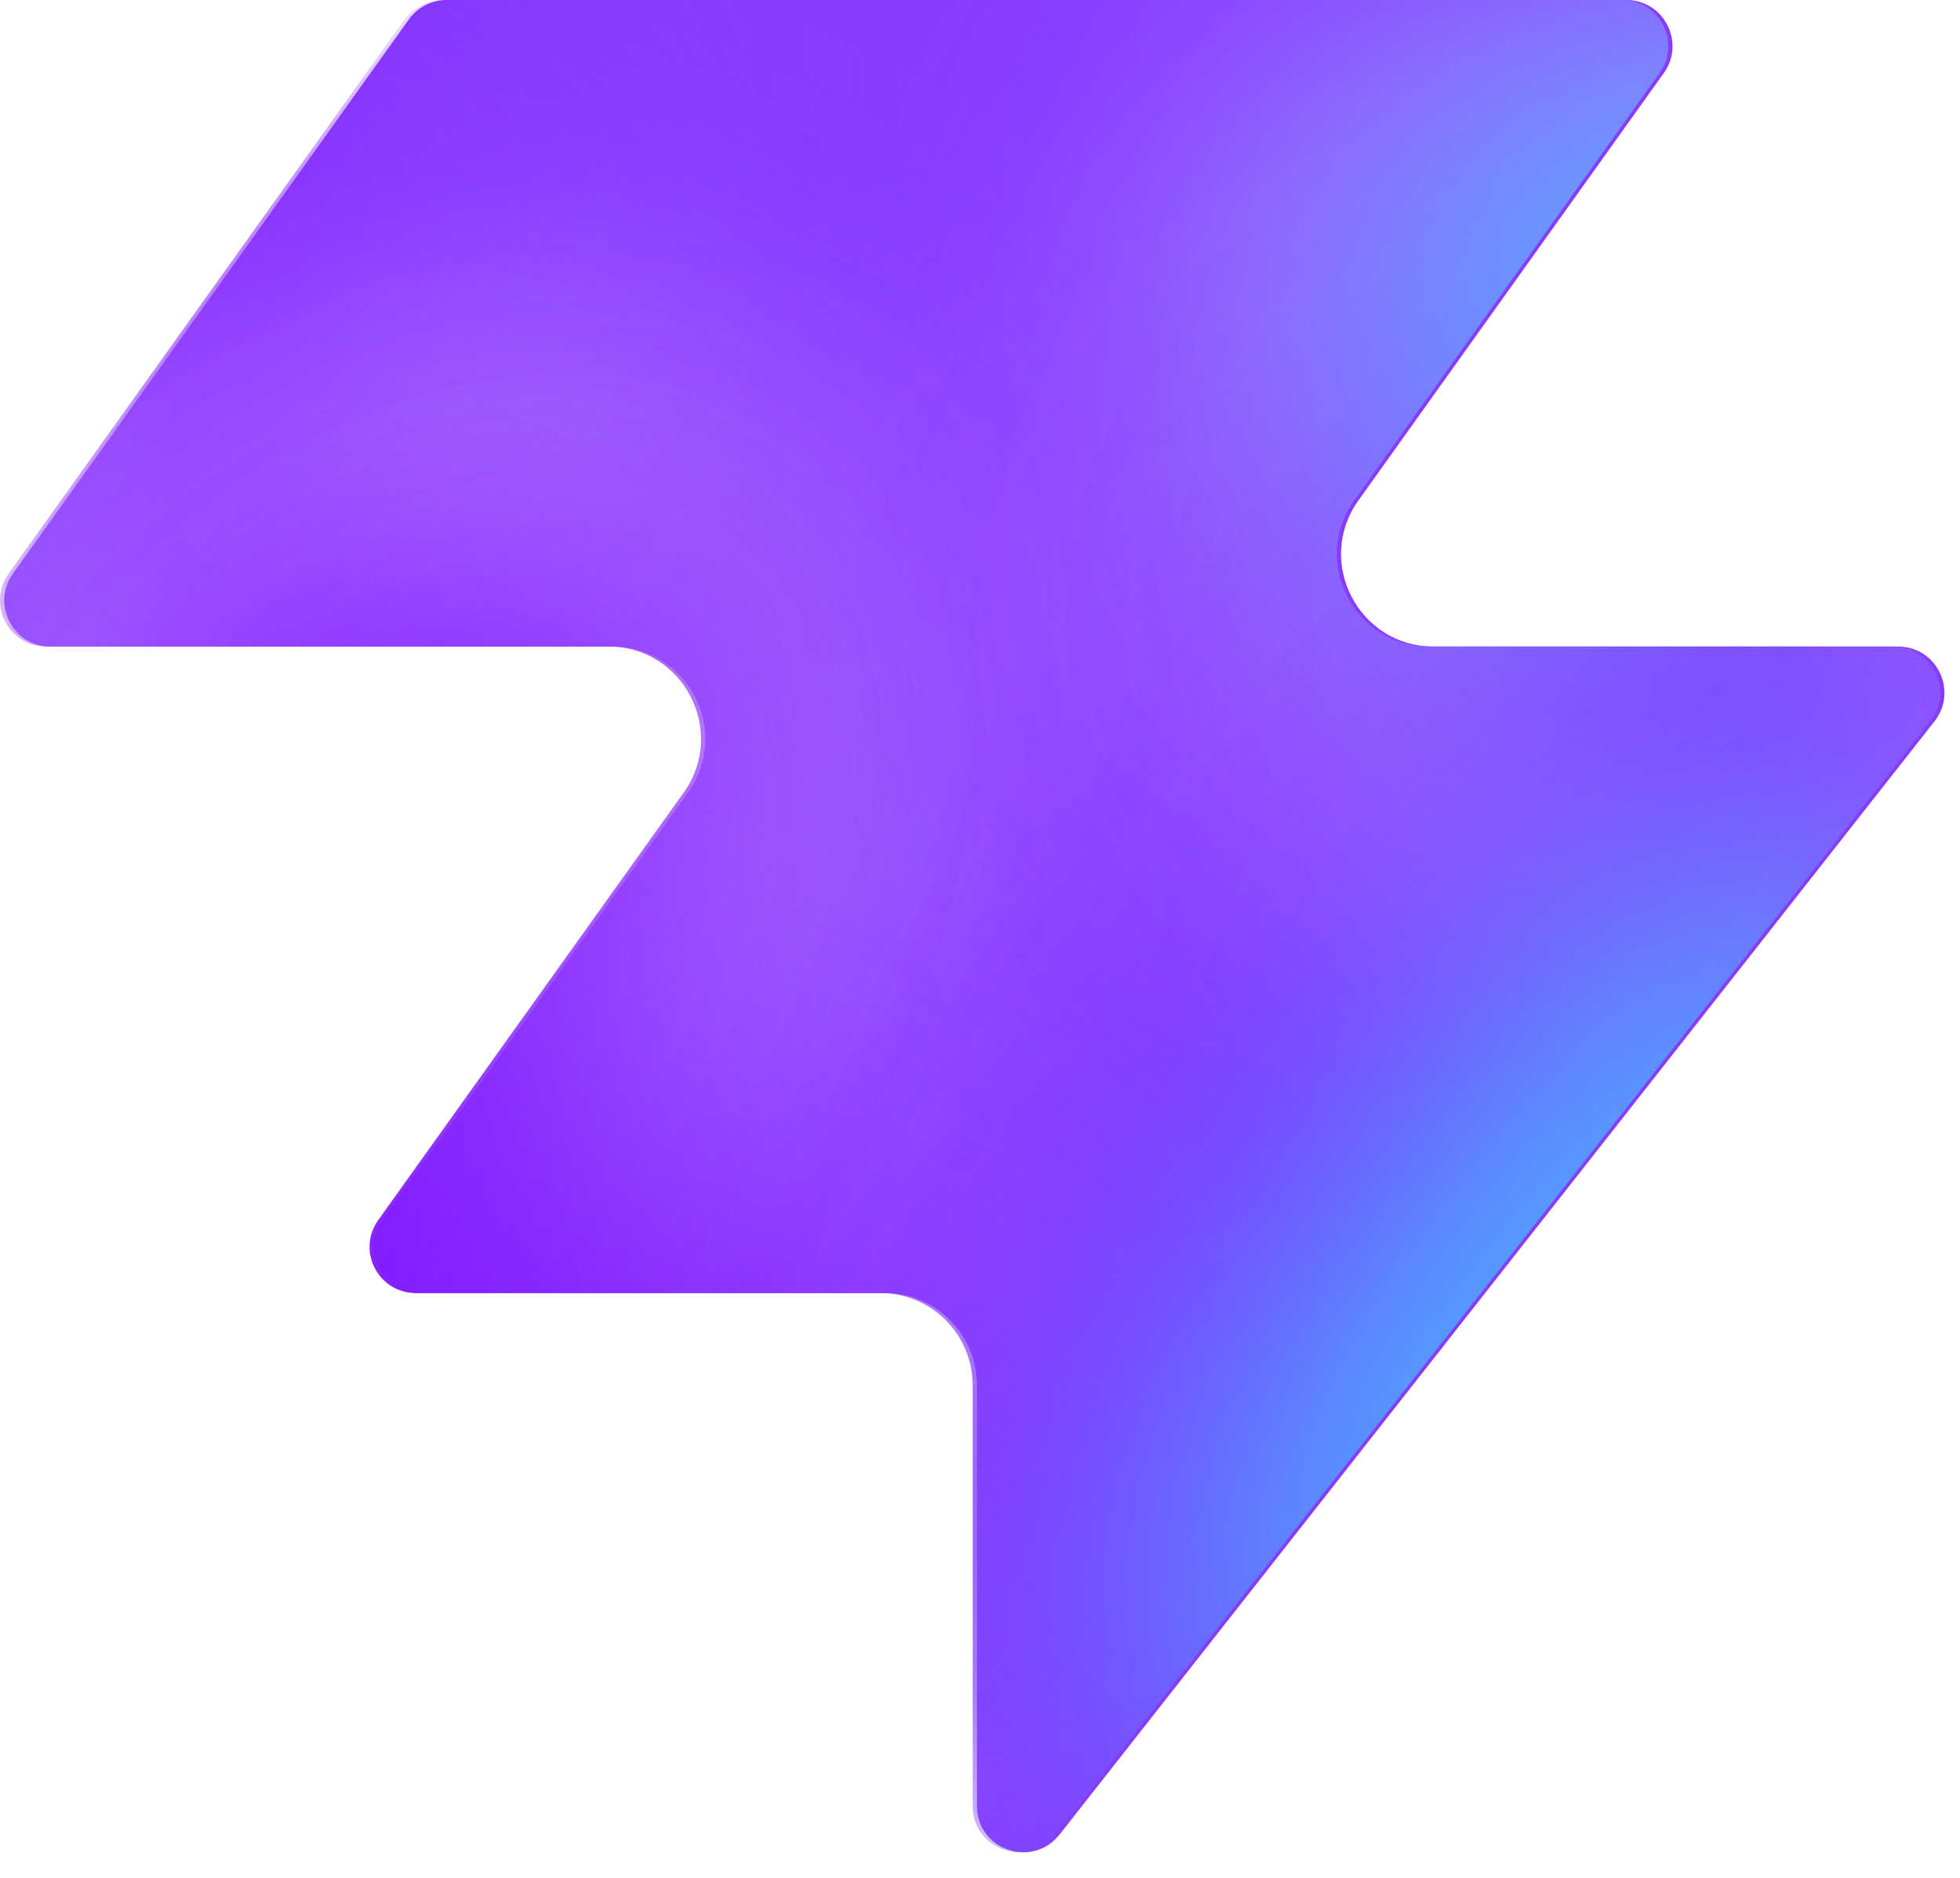
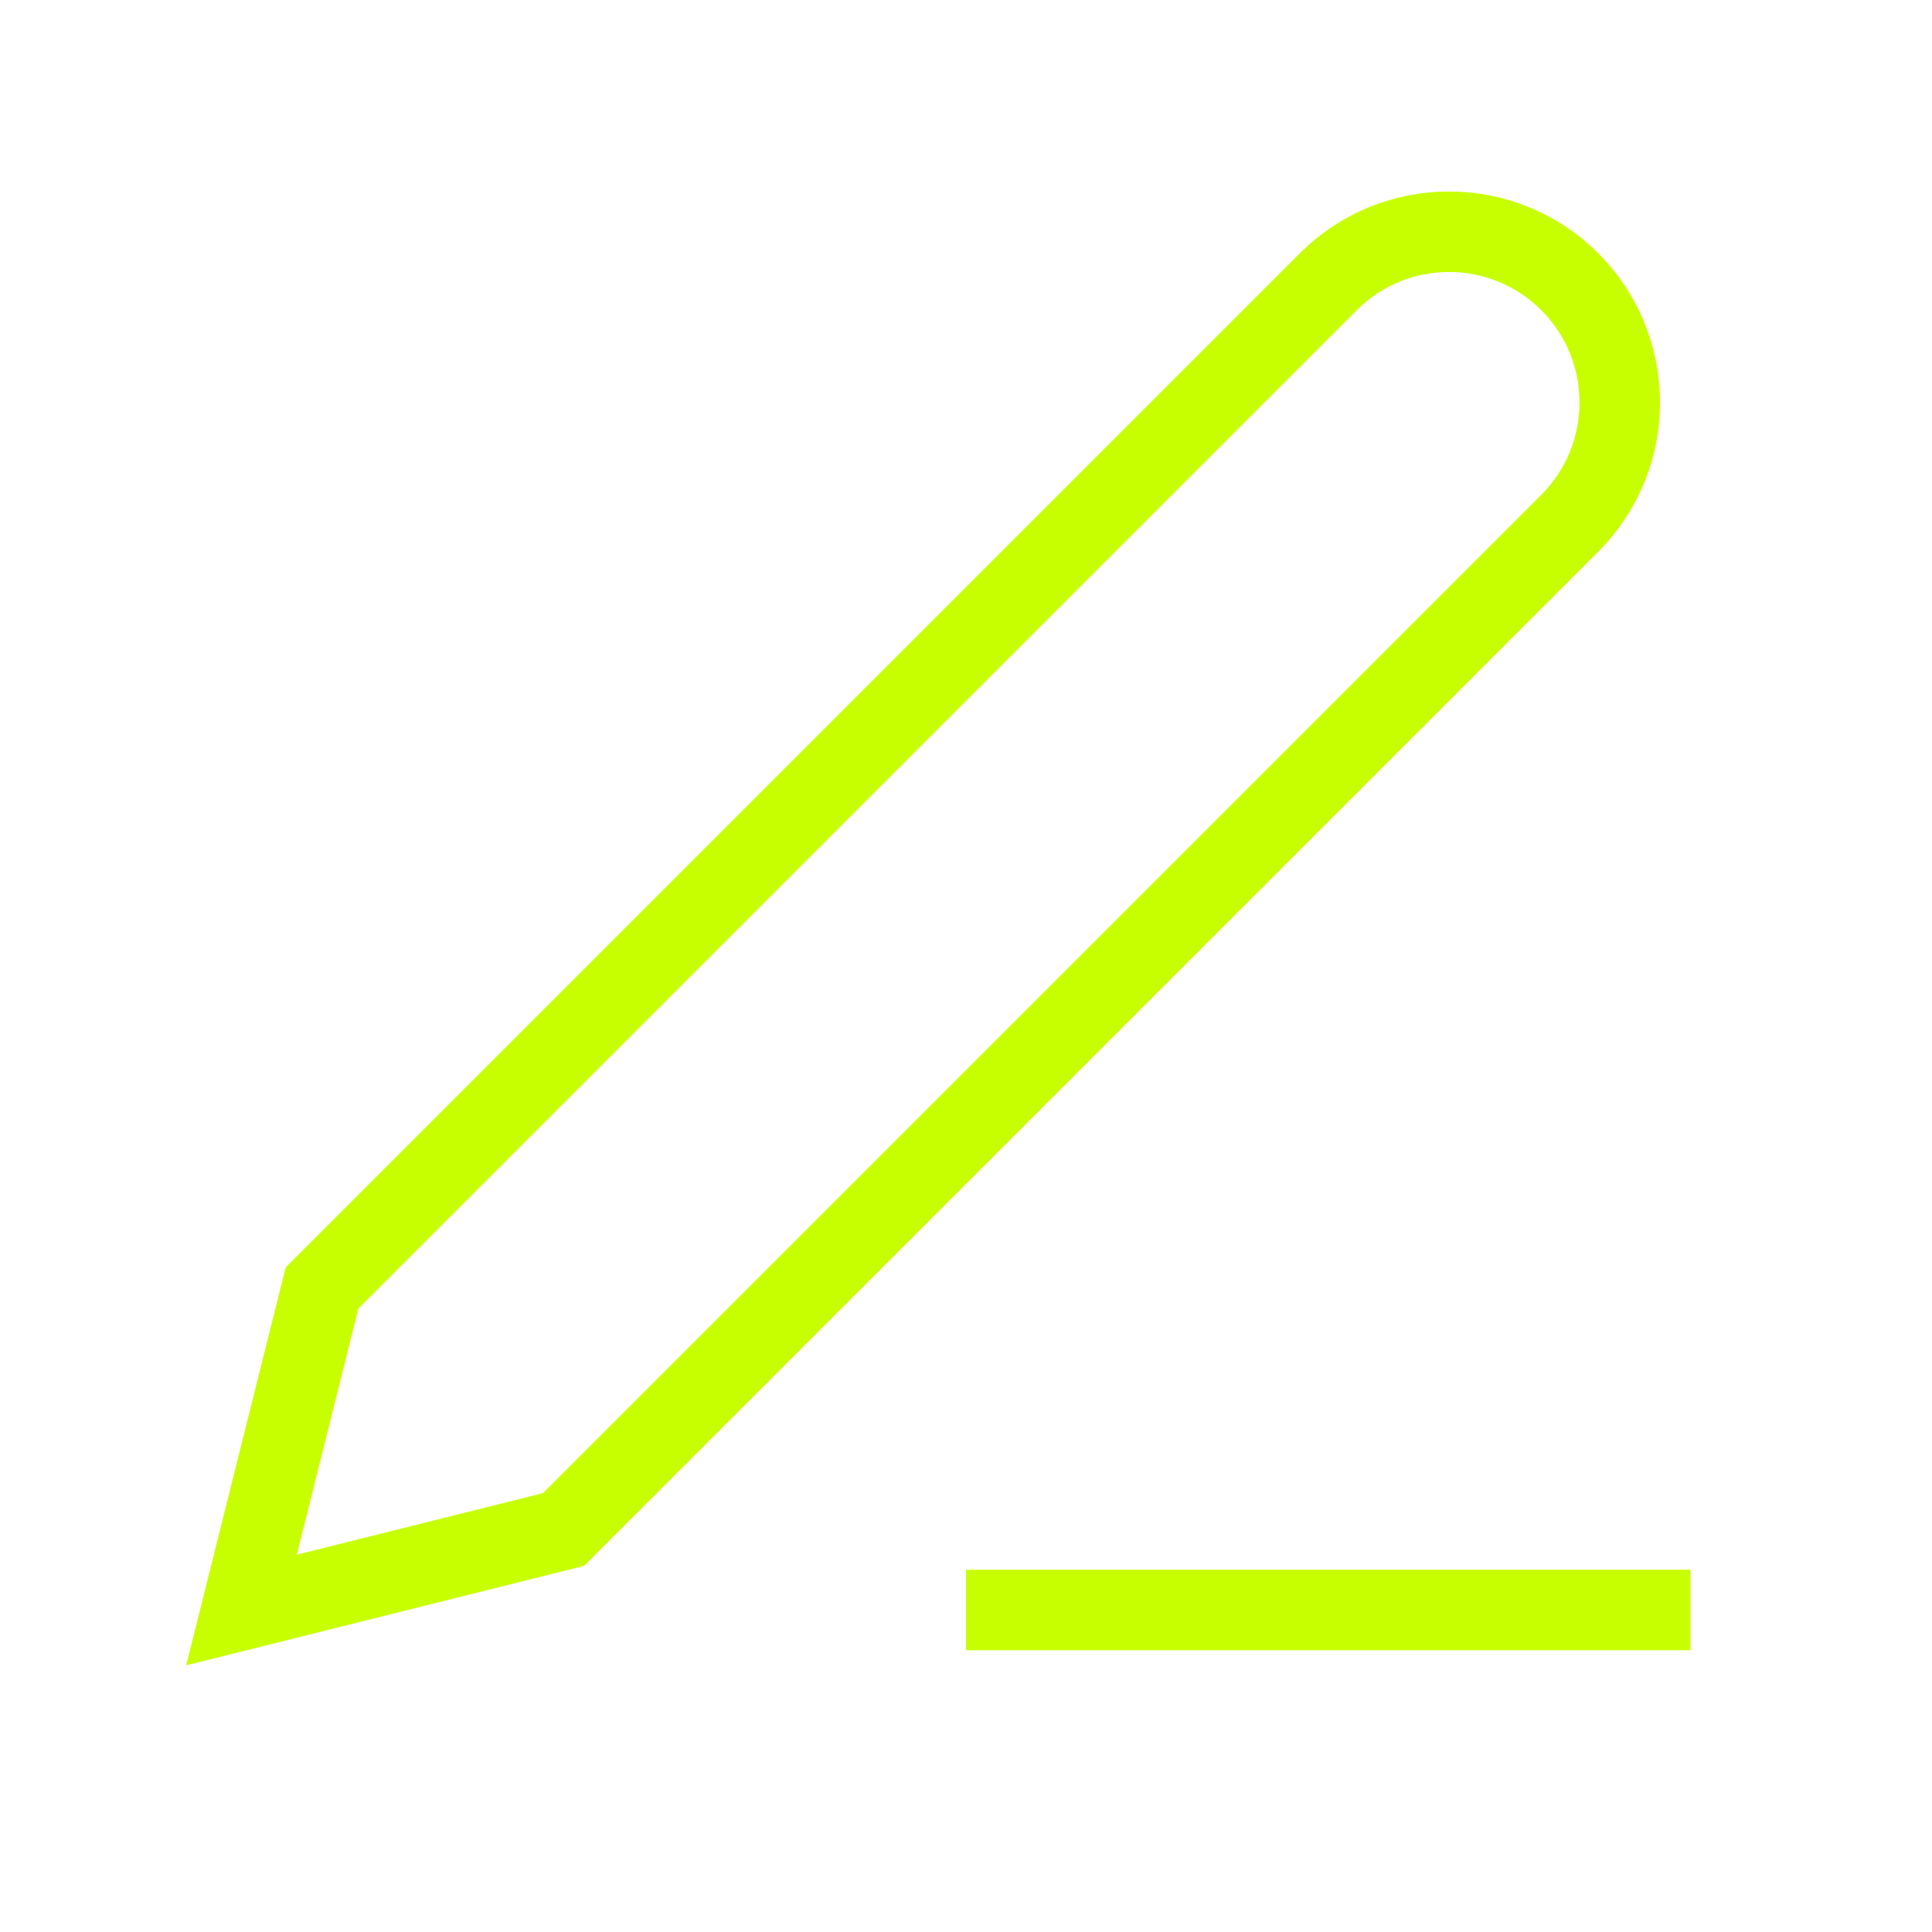
- <svg xmlns="http://www.w3.org/2000/svg" width="48" height="46" fill="none" viewBox="0 0 48 46">
-   <path fill="#863bff" d="M25.946 44.938c-.664.845-2.021.375-2.021-.698V33.937a2.26 2.26 0 0 0-2.262-2.262H10.287c-.92 0-1.456-1.04-.92-1.788l7.48-10.471c1.07-1.497 0-3.578-1.842-3.578H1.237c-.92 0-1.456-1.04-.92-1.788L10.013.474c.214-.297.556-.474.92-.474h28.894c.92 0 1.456 1.04.92 1.788l-7.48 10.471c-1.07 1.498 0 3.579 1.842 3.579h11.377c.943 0 1.473 1.088.89 1.83L25.947 44.94z" style="fill:#863bff;fill:color(display-p3 .525 .23 1);fill-opacity:1" />
-   <mask id="a" width="48" height="46" x="0" y="0" maskUnits="userSpaceOnUse" style="mask-type:alpha">
-     <path fill="#000" d="M25.842 44.938c-.664.844-2.021.375-2.021-.698V33.937a2.26 2.26 0 0 0-2.262-2.262H10.183c-.92 0-1.456-1.04-.92-1.788l7.48-10.471c1.07-1.498 0-3.579-1.842-3.579H1.133c-.92 0-1.456-1.04-.92-1.787L9.91.473c.214-.297.556-.474.92-.474h28.894c.92 0 1.456 1.04.92 1.788l-7.48 10.471c-1.07 1.498 0 3.578 1.842 3.578h11.377c.943 0 1.473 1.088.89 1.832L25.843 44.94z" style="fill:#000;fill-opacity:1" />
-   </mask>
-   <g mask="url(#a)">
-     <g filter="url(#b)">
-       <ellipse cx="5.508" cy="14.704" fill="#ede6ff" rx="5.508" ry="14.704" style="fill:#ede6ff;fill:color(display-p3 .927 .903 1);fill-opacity:1" transform="matrix(.00324 1 1 -.00324 -4.47 31.516)" />
-     </g>
-     <g filter="url(#c)">
-       <ellipse cx="10.399" cy="29.851" fill="#ede6ff" rx="10.399" ry="29.851" style="fill:#ede6ff;fill:color(display-p3 .927 .903 1);fill-opacity:1" transform="matrix(.00324 1 1 -.00324 -39.328 7.883)" />
-     </g>
-     <g filter="url(#d)">
-       <ellipse cx="5.508" cy="30.487" fill="#7e14ff" rx="5.508" ry="30.487" style="fill:#7e14ff;fill:color(display-p3 .492 .077 1);fill-opacity:1" transform="rotate(89.814 -25.913 -14.639)scale(1 -1)" />
-     </g>
-     <g filter="url(#e)">
-       <ellipse cx="5.508" cy="30.599" fill="#7e14ff" rx="5.508" ry="30.599" style="fill:#7e14ff;fill:color(display-p3 .492 .077 1);fill-opacity:1" transform="rotate(89.814 -32.644 -3.334)scale(1 -1)" />
-     </g>
-     <g filter="url(#f)">
-       <ellipse cx="5.508" cy="30.599" fill="#7e14ff" rx="5.508" ry="30.599" style="fill:#7e14ff;fill:color(display-p3 .492 .077 1);fill-opacity:1" transform="matrix(.00324 1 1 -.00324 -34.34 30.47)" />
-     </g>
-     <g filter="url(#g)">
-       <ellipse cx="14.072" cy="22.078" fill="#ede6ff" rx="14.072" ry="22.078" style="fill:#ede6ff;fill:color(display-p3 .927 .903 1);fill-opacity:1" transform="rotate(93.35 24.506 48.493)scale(-1 1)" />
-     </g>
-     <g filter="url(#h)">
-       <ellipse cx="3.47" cy="21.501" fill="#7e14ff" rx="3.47" ry="21.501" style="fill:#7e14ff;fill:color(display-p3 .492 .077 1);fill-opacity:1" transform="rotate(89.009 28.708 47.59)scale(-1 1)" />
-     </g>
-     <g filter="url(#i)">
-       <ellipse cx="3.47" cy="21.501" fill="#7e14ff" rx="3.47" ry="21.501" style="fill:#7e14ff;fill:color(display-p3 .492 .077 1);fill-opacity:1" transform="rotate(89.009 28.708 47.59)scale(-1 1)" />
-     </g>
-     <g filter="url(#j)">
-       <ellipse cx=".387" cy="8.972" fill="#7e14ff" rx="4.407" ry="29.108" style="fill:#7e14ff;fill:color(display-p3 .492 .077 1);fill-opacity:1" transform="rotate(39.51 .387 8.972)" />
-     </g>
-     <g filter="url(#k)">
-       <ellipse cx="47.523" cy="-6.092" fill="#7e14ff" rx="4.407" ry="29.108" style="fill:#7e14ff;fill:color(display-p3 .492 .077 1);fill-opacity:1" transform="rotate(37.892 47.523 -6.092)" />
-     </g>
-     <g filter="url(#l)">
-       <ellipse cx="41.412" cy="6.333" fill="#47bfff" rx="5.971" ry="9.665" style="fill:#47bfff;fill:color(display-p3 .28 .748 1);fill-opacity:1" transform="rotate(37.892 41.412 6.333)" />
-     </g>
-     <g filter="url(#m)">
-       <ellipse cx="-1.879" cy="38.332" fill="#7e14ff" rx="4.407" ry="29.108" style="fill:#7e14ff;fill:color(display-p3 .492 .077 1);fill-opacity:1" transform="rotate(37.892 -1.88 38.332)" />
-     </g>
-     <g filter="url(#n)">
-       <ellipse cx="-1.879" cy="38.332" fill="#7e14ff" rx="4.407" ry="29.108" style="fill:#7e14ff;fill:color(display-p3 .492 .077 1);fill-opacity:1" transform="rotate(37.892 -1.88 38.332)" />
-     </g>
-     <g filter="url(#o)">
-       <ellipse cx="35.651" cy="29.907" fill="#7e14ff" rx="4.407" ry="29.108" style="fill:#7e14ff;fill:color(display-p3 .492 .077 1);fill-opacity:1" transform="rotate(37.892 35.651 29.907)" />
-     </g>
-     <g filter="url(#p)">
-       <ellipse cx="38.418" cy="32.4" fill="#47bfff" rx="5.971" ry="15.297" style="fill:#47bfff;fill:color(display-p3 .28 .748 1);fill-opacity:1" transform="rotate(37.892 38.418 32.4)" />
-     </g>
-   </g>
-   <defs>
-     <filter id="b" width="60.045" height="41.654" x="-19.77" y="16.149" color-interpolation-filters="sRGB" filterUnits="userSpaceOnUse">
-       <feFlood flood-opacity="0" result="BackgroundImageFix" />
-       <feBlend in="SourceGraphic" in2="BackgroundImageFix" result="shape" />
-       <feGaussianBlur result="effect1_foregroundBlur_2002_17158" stdDeviation="7.659" />
-     </filter>
-     <filter id="c" width="90.34" height="51.437" x="-54.613" y="-7.533" color-interpolation-filters="sRGB" filterUnits="userSpaceOnUse">
-       <feFlood flood-opacity="0" result="BackgroundImageFix" />
-       <feBlend in="SourceGraphic" in2="BackgroundImageFix" result="shape" />
-       <feGaussianBlur result="effect1_foregroundBlur_2002_17158" stdDeviation="7.659" />
-     </filter>
-     <filter id="d" width="79.355" height="29.4" x="-49.64" y="2.03" color-interpolation-filters="sRGB" filterUnits="userSpaceOnUse">
-       <feFlood flood-opacity="0" result="BackgroundImageFix" />
-       <feBlend in="SourceGraphic" in2="BackgroundImageFix" result="shape" />
-       <feGaussianBlur result="effect1_foregroundBlur_2002_17158" stdDeviation="4.596" />
-     </filter>
-     <filter id="e" width="79.579" height="29.4" x="-45.045" y="20.029" color-interpolation-filters="sRGB" filterUnits="userSpaceOnUse">
-       <feFlood flood-opacity="0" result="BackgroundImageFix" />
-       <feBlend in="SourceGraphic" in2="BackgroundImageFix" result="shape" />
-       <feGaussianBlur result="effect1_foregroundBlur_2002_17158" stdDeviation="4.596" />
-     </filter>
-     <filter id="f" width="79.579" height="29.4" x="-43.513" y="21.178" color-interpolation-filters="sRGB" filterUnits="userSpaceOnUse">
-       <feFlood flood-opacity="0" result="BackgroundImageFix" />
-       <feBlend in="SourceGraphic" in2="BackgroundImageFix" result="shape" />
-       <feGaussianBlur result="effect1_foregroundBlur_2002_17158" stdDeviation="4.596" />
-     </filter>
-     <filter id="g" width="74.749" height="58.852" x="15.756" y="-17.901" color-interpolation-filters="sRGB" filterUnits="userSpaceOnUse">
-       <feFlood flood-opacity="0" result="BackgroundImageFix" />
-       <feBlend in="SourceGraphic" in2="BackgroundImageFix" result="shape" />
-       <feGaussianBlur result="effect1_foregroundBlur_2002_17158" stdDeviation="7.659" />
-     </filter>
-     <filter id="h" width="61.377" height="25.362" x="23.548" y="2.284" color-interpolation-filters="sRGB" filterUnits="userSpaceOnUse">
-       <feFlood flood-opacity="0" result="BackgroundImageFix" />
-       <feBlend in="SourceGraphic" in2="BackgroundImageFix" result="shape" />
-       <feGaussianBlur result="effect1_foregroundBlur_2002_17158" stdDeviation="4.596" />
-     </filter>
-     <filter id="i" width="61.377" height="25.362" x="23.548" y="2.284" color-interpolation-filters="sRGB" filterUnits="userSpaceOnUse">
-       <feFlood flood-opacity="0" result="BackgroundImageFix" />
-       <feBlend in="SourceGraphic" in2="BackgroundImageFix" result="shape" />
-       <feGaussianBlur result="effect1_foregroundBlur_2002_17158" stdDeviation="4.596" />
-     </filter>
-     <filter id="j" width="56.045" height="63.649" x="-27.636" y="-22.853" color-interpolation-filters="sRGB" filterUnits="userSpaceOnUse">
-       <feFlood flood-opacity="0" result="BackgroundImageFix" />
-       <feBlend in="SourceGraphic" in2="BackgroundImageFix" result="shape" />
-       <feGaussianBlur result="effect1_foregroundBlur_2002_17158" stdDeviation="4.596" />
-     </filter>
-     <filter id="k" width="54.814" height="64.646" x="20.116" y="-38.415" color-interpolation-filters="sRGB" filterUnits="userSpaceOnUse">
-       <feFlood flood-opacity="0" result="BackgroundImageFix" />
-       <feBlend in="SourceGraphic" in2="BackgroundImageFix" result="shape" />
-       <feGaussianBlur result="effect1_foregroundBlur_2002_17158" stdDeviation="4.596" />
-     </filter>
-     <filter id="l" width="33.541" height="35.313" x="24.641" y="-11.323" color-interpolation-filters="sRGB" filterUnits="userSpaceOnUse">
-       <feFlood flood-opacity="0" result="BackgroundImageFix" />
-       <feBlend in="SourceGraphic" in2="BackgroundImageFix" result="shape" />
-       <feGaussianBlur result="effect1_foregroundBlur_2002_17158" stdDeviation="4.596" />
-     </filter>
-     <filter id="m" width="54.814" height="64.646" x="-29.286" y="6.009" color-interpolation-filters="sRGB" filterUnits="userSpaceOnUse">
-       <feFlood flood-opacity="0" result="BackgroundImageFix" />
-       <feBlend in="SourceGraphic" in2="BackgroundImageFix" result="shape" />
-       <feGaussianBlur result="effect1_foregroundBlur_2002_17158" stdDeviation="4.596" />
-     </filter>
-     <filter id="n" width="54.814" height="64.646" x="-29.286" y="6.009" color-interpolation-filters="sRGB" filterUnits="userSpaceOnUse">
-       <feFlood flood-opacity="0" result="BackgroundImageFix" />
-       <feBlend in="SourceGraphic" in2="BackgroundImageFix" result="shape" />
-       <feGaussianBlur result="effect1_foregroundBlur_2002_17158" stdDeviation="4.596" />
-     </filter>
-     <filter id="o" width="54.814" height="64.646" x="8.244" y="-2.416" color-interpolation-filters="sRGB" filterUnits="userSpaceOnUse">
-       <feFlood flood-opacity="0" result="BackgroundImageFix" />
-       <feBlend in="SourceGraphic" in2="BackgroundImageFix" result="shape" />
-       <feGaussianBlur result="effect1_foregroundBlur_2002_17158" stdDeviation="4.596" />
-     </filter>
-     <filter id="p" width="39.409" height="43.623" x="18.713" y="10.588" color-interpolation-filters="sRGB" filterUnits="userSpaceOnUse">
-       <feFlood flood-opacity="0" result="BackgroundImageFix" />
-       <feBlend in="SourceGraphic" in2="BackgroundImageFix" result="shape" />
-       <feGaussianBlur result="effect1_foregroundBlur_2002_17158" stdDeviation="4.596" />
-     </filter>
-   </defs>
+ <svg xmlns="http://www.w3.org/2000/svg" width="24" height="24" viewBox="0 0 24 24" fill="none" stroke="#c8ff00" strokeWidth="2" strokeLinecap="round">
+   <path d="M12 20h9" />
+   <path d="M16.5 3.5a2.121 2.121 0 0 1 3 3L7 19l-4 1 1-4L16.5 3.5z" />
</svg>
